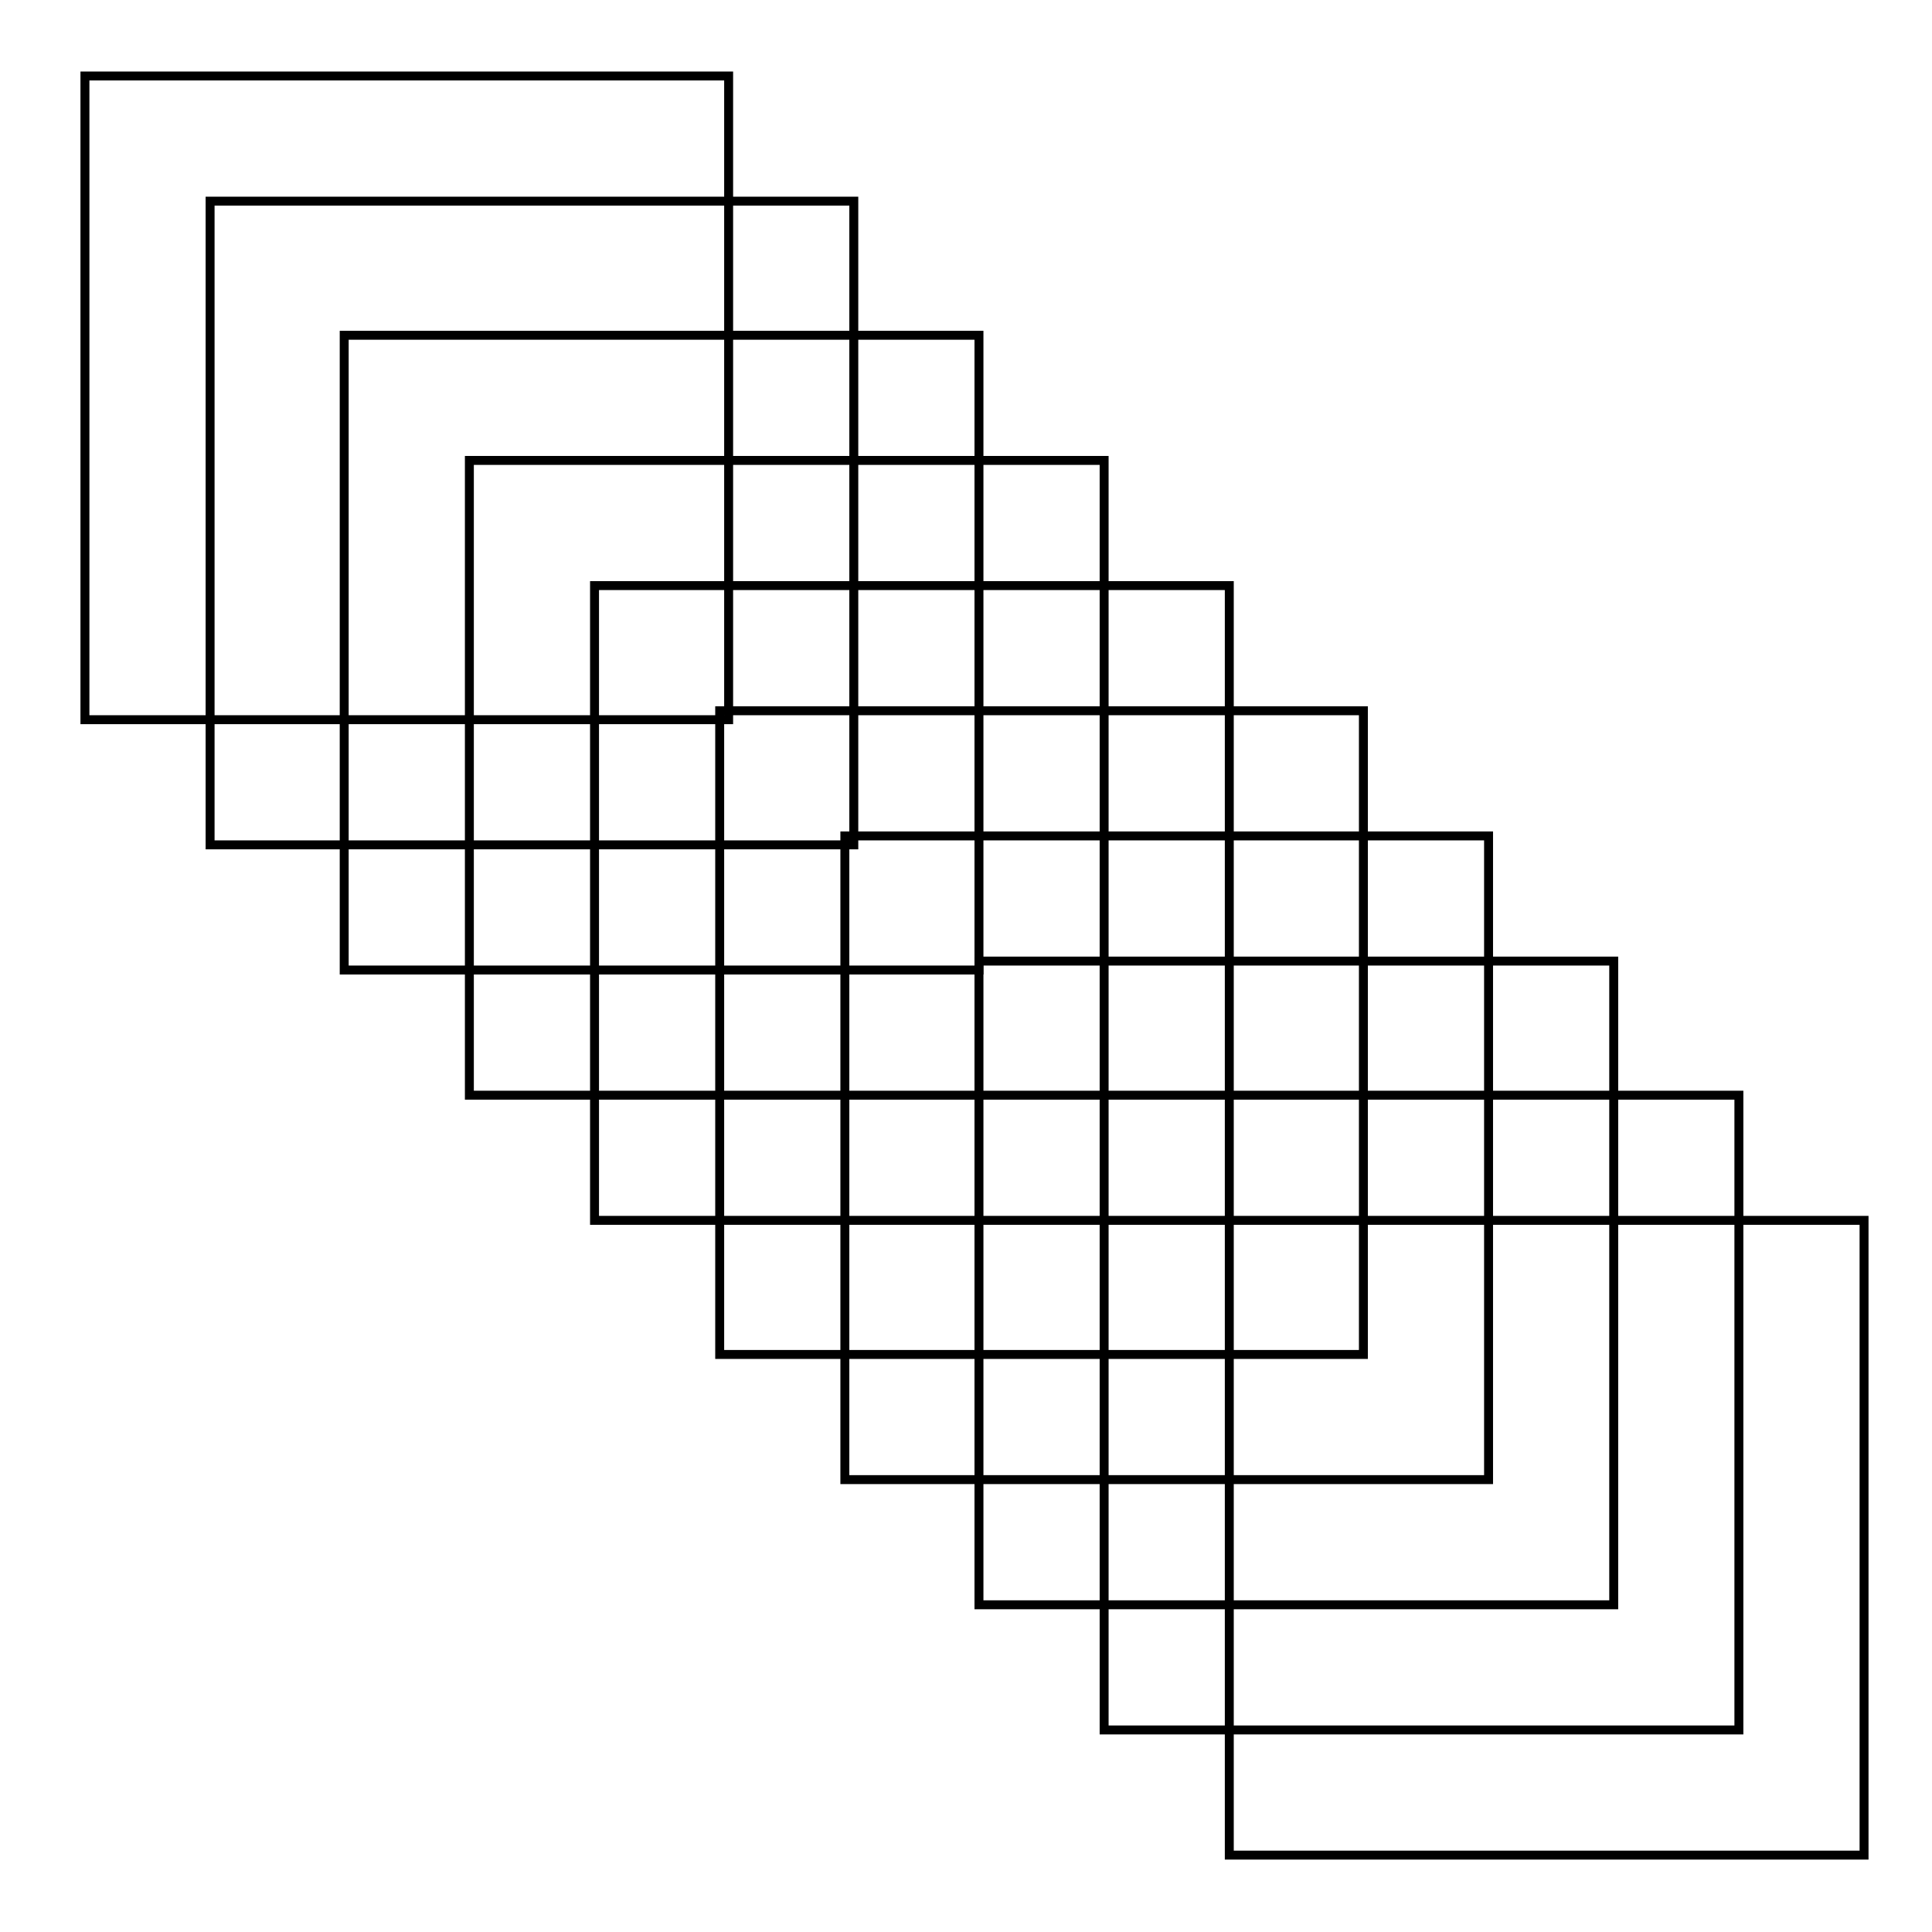
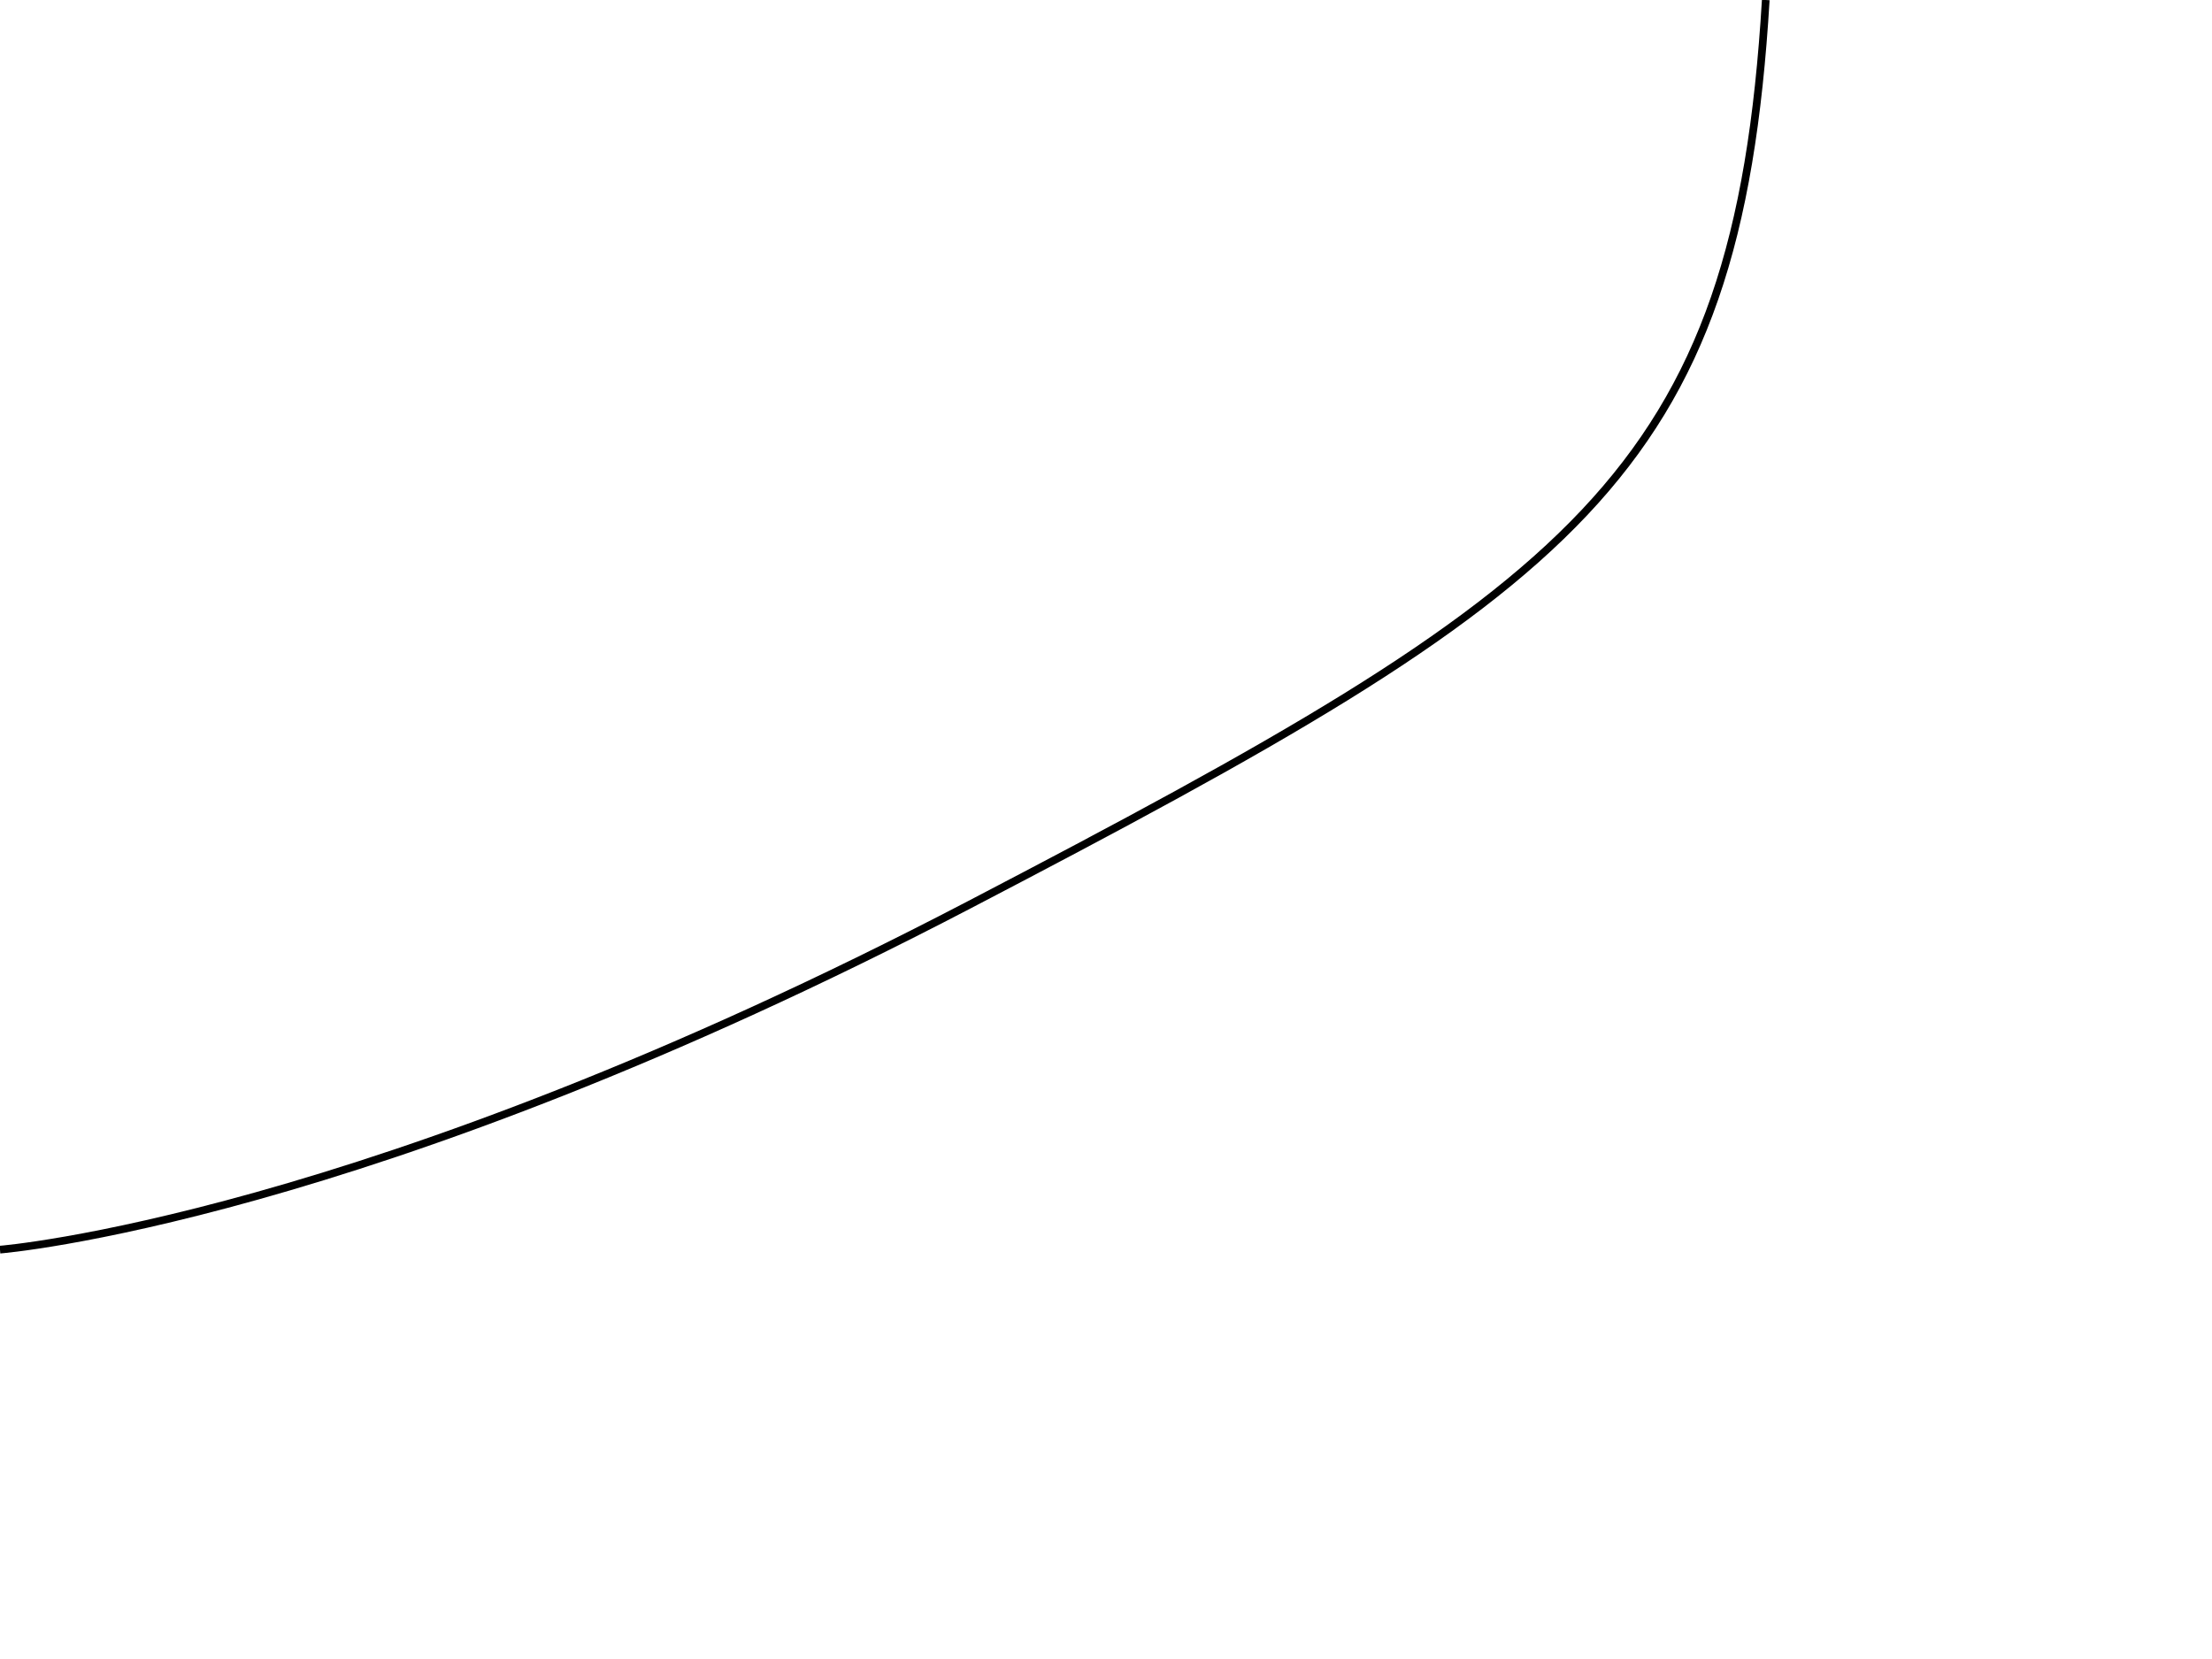
- <svg xmlns="http://www.w3.org/2000/svg" version="1.1" id="Layer_1" x="0px" y="0px" viewBox="0 0 216.1 216.1" style="enable-background:new 0 0 216.1 216.1;" xml:space="preserve">
+ <svg xmlns="http://www.w3.org/2000/svg" version="1.1" id="Layer_1" x="0px" y="0px" viewBox="0 0 288 216" style="enable-background:new 0 0 288 216;" xml:space="preserve">
  <style type="text/css">
	.st0{fill:none;stroke:#000000;stroke-miterlimit:10;}
- 	.st1{clip-path:url(#SVGID_2_);}
- 	.st2{clip-path:url(#SVGID_4_);}
+ 	.st1{clip-path:url(#SVGID_2_);fill:none;stroke:#000000;stroke-miterlimit:10;}
+ 	.st2{clip-path:url(#SVGID_4_);fill:none;stroke:#000000;stroke-miterlimit:10;}
	.st3{clip-path:url(#SVGID_6_);}
- 	.st4{fill:none;stroke:#231F20;stroke-miterlimit:10;}
- 	.st5{clip-path:url(#SVGID_8_);}
- 	.st6{clip-path:url(#SVGID_10_);}
- 	.st7{clip-path:url(#SVGID_12_);}
- 	.st8{clip-path:url(#SVGID_14_);fill:none;stroke:#000000;stroke-miterlimit:10;}
- 	.st9{clip-path:url(#SVGID_16_);}
- 	.st10{clip-path:url(#SVGID_18_);}
+ 	.st4{clip-path:url(#SVGID_8_);fill:none;stroke:#000000;stroke-miterlimit:10;}
</style>
-   <g>
-     <rect x="137.5" y="136.5" class="st0" width="71" height="71" />
-     <rect x="123.5" y="122.5" class="st0" width="71" height="71" />
-     <rect x="109.5" y="107.5" class="st0" width="71" height="72" />
-     <rect x="94.5" y="93.5" class="st0" width="72" height="72" />
-     <rect x="80.5" y="79.5" class="st0" width="72" height="72" />
-     <rect x="66.5" y="65.5" class="st0" width="71" height="71" />
-     <rect x="52.5" y="51.5" class="st0" width="71" height="71" />
-     <rect x="38.5" y="37.5" class="st0" width="71" height="71" />
-     <rect x="23.5" y="22.5" class="st0" width="72" height="72" />
-     <rect x="9.5" y="8.5" class="st0" width="72" height="72" />
-   </g>
+   <path class="st0" d="M0,162.7c0,0,47.2-3.7,126.2-44.9S226.2,62.1,229.9,0" />
</svg>
